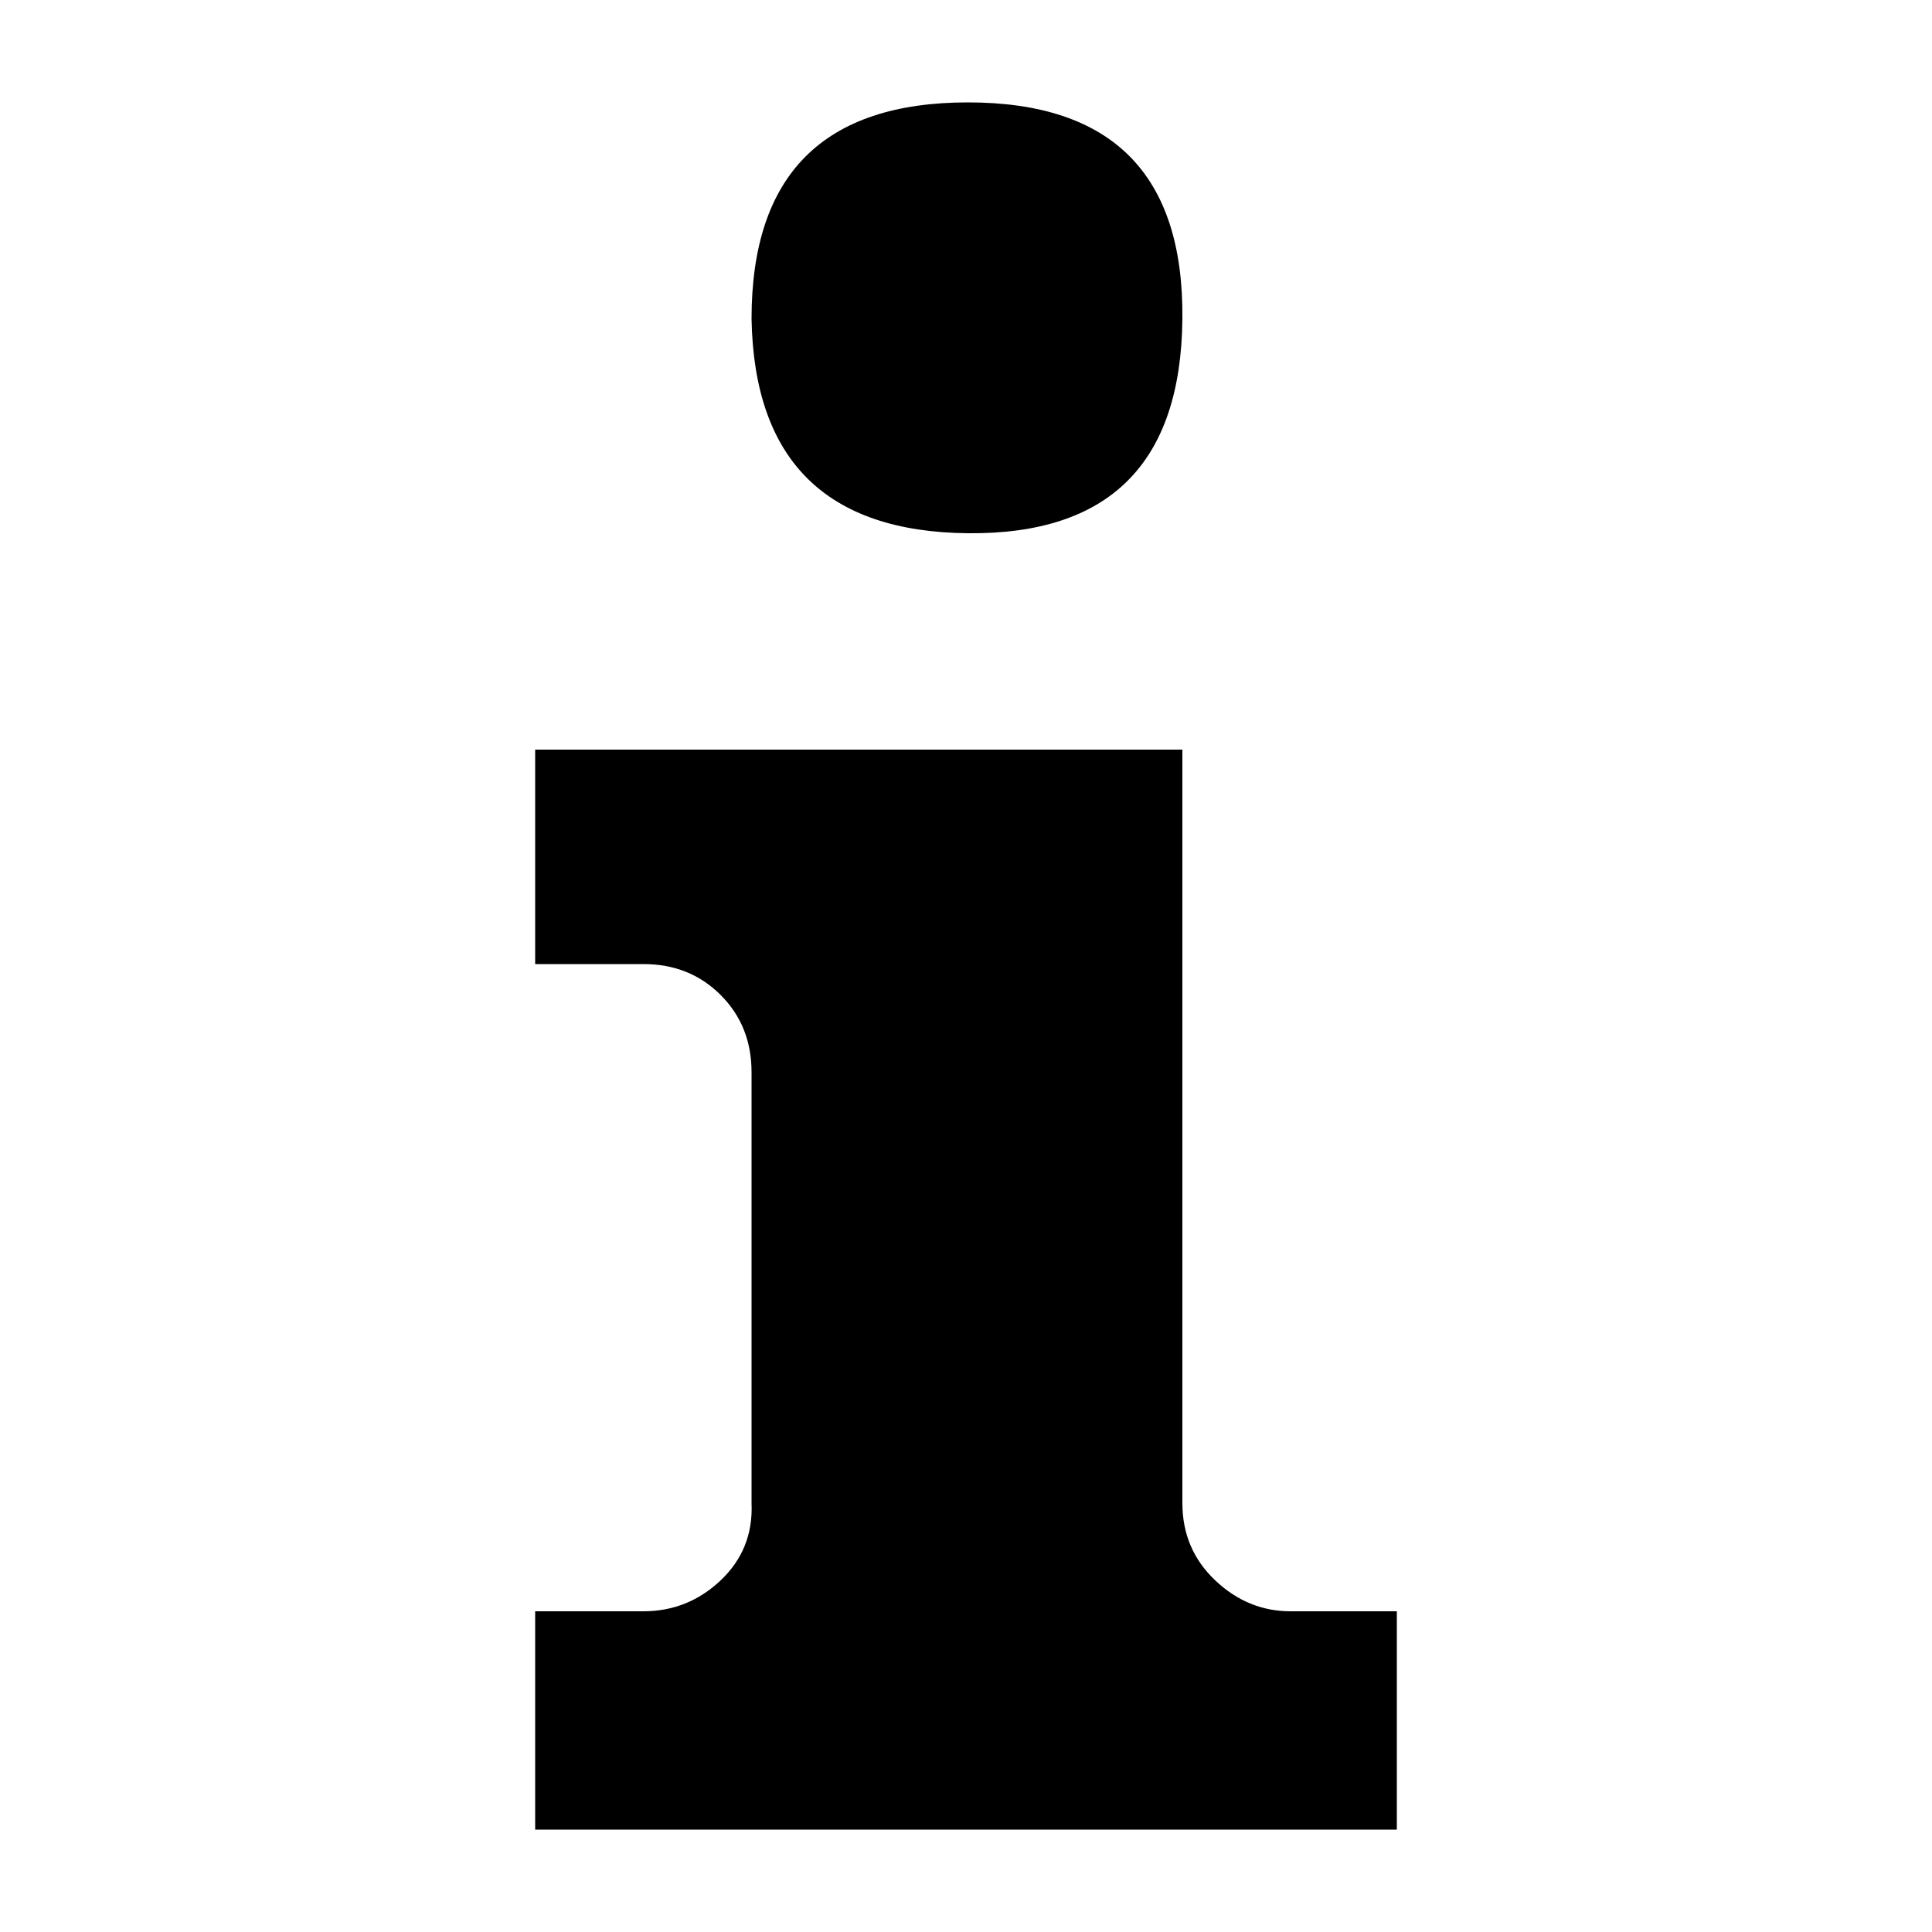
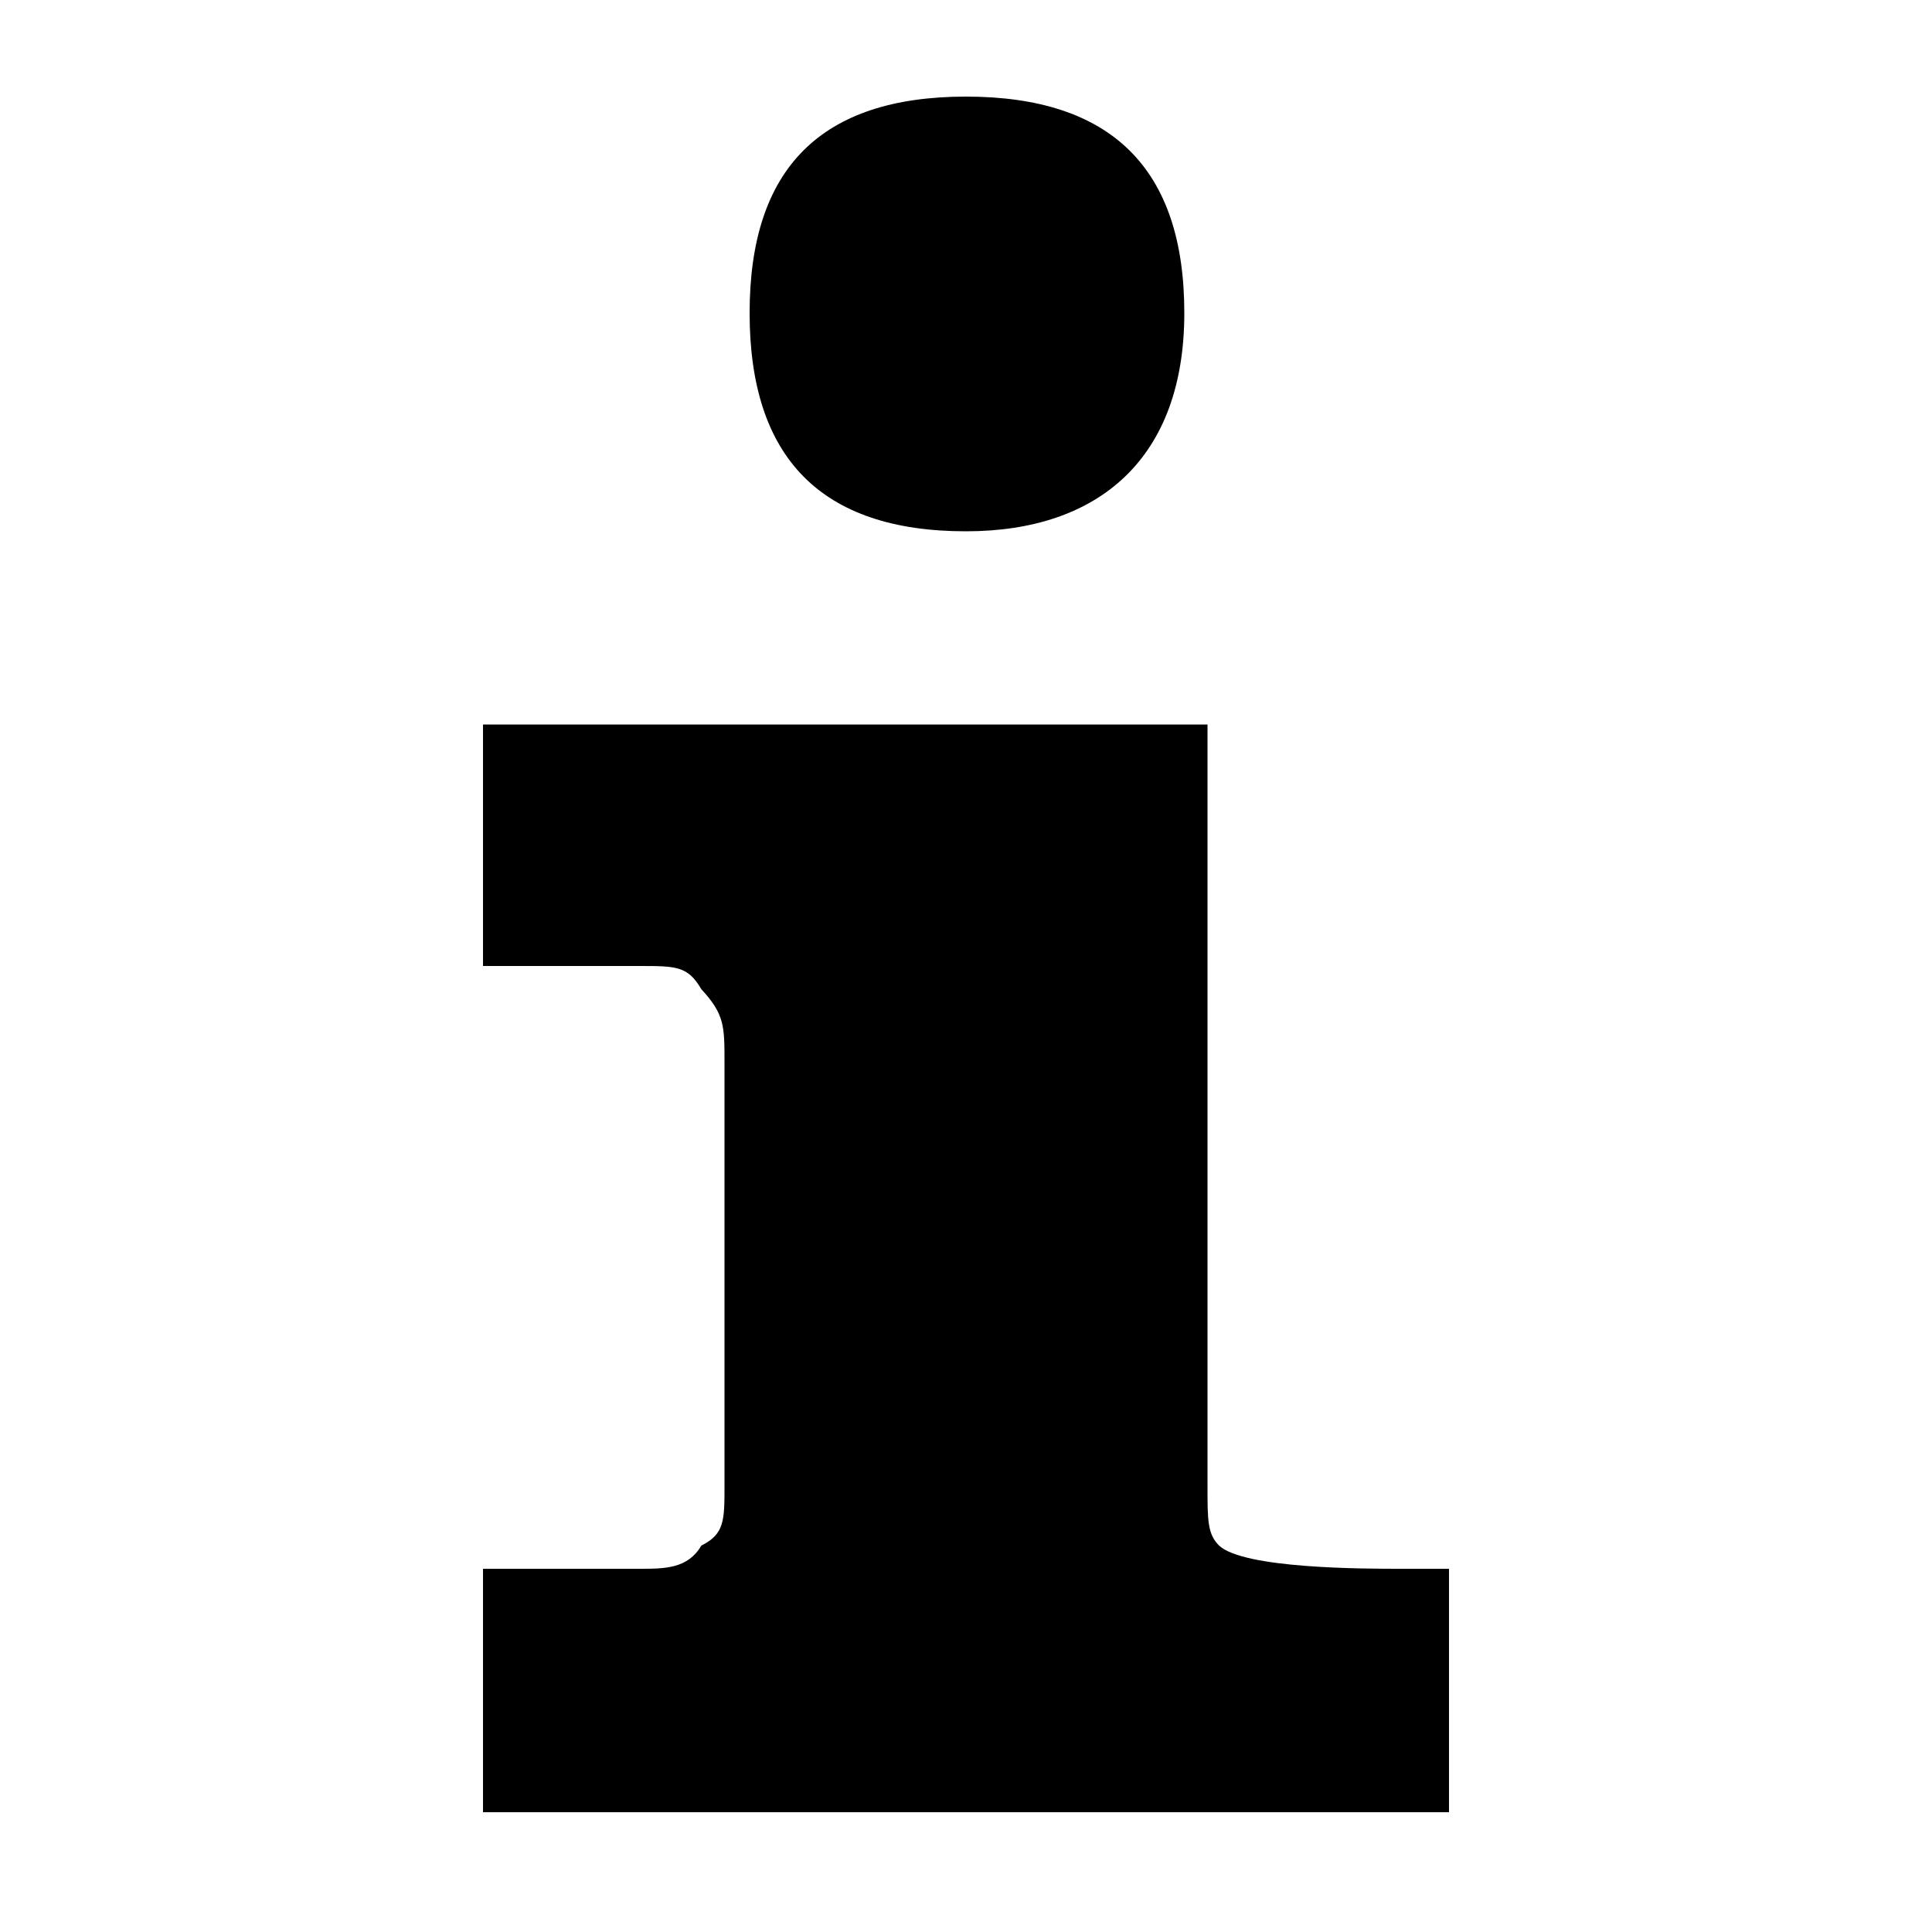
- <svg xmlns="http://www.w3.org/2000/svg" viewBox="-273 -244 1000 1000">
-   <path d="M60 255H4V144h335v390c0 16 5.7 29.3 17 40s24.3 16 39 16h55v113H4V590h56c15.3 0 28.7-5.3 40-16s16.7-24 16-40V311c0-16-5.3-29.3-16-40s-24-16-40-16zm56-334c0-74.7 37.3-112 112-112s111.7 37.3 111 112S301.3 32.7 228 32 117.3-5.7 116-79z" />
+ <svg xmlns="http://www.w3.org/2000/svg" viewBox="0 0 1000 1000">
+   <path d="M331 500h-81V375h375v394c0 18 0 25 6 31 13 12 75 12 94 12h25v126H250V812h81c13 0 25 0 32-12 12-6 12-13 12-31V550c0-19 0-25-12-38-7-12-13-12-32-12zm57-338c0-75 37-112 112-112s113 37 113 112-44 113-113 113c-75 0-112-38-112-113z" />
</svg>
